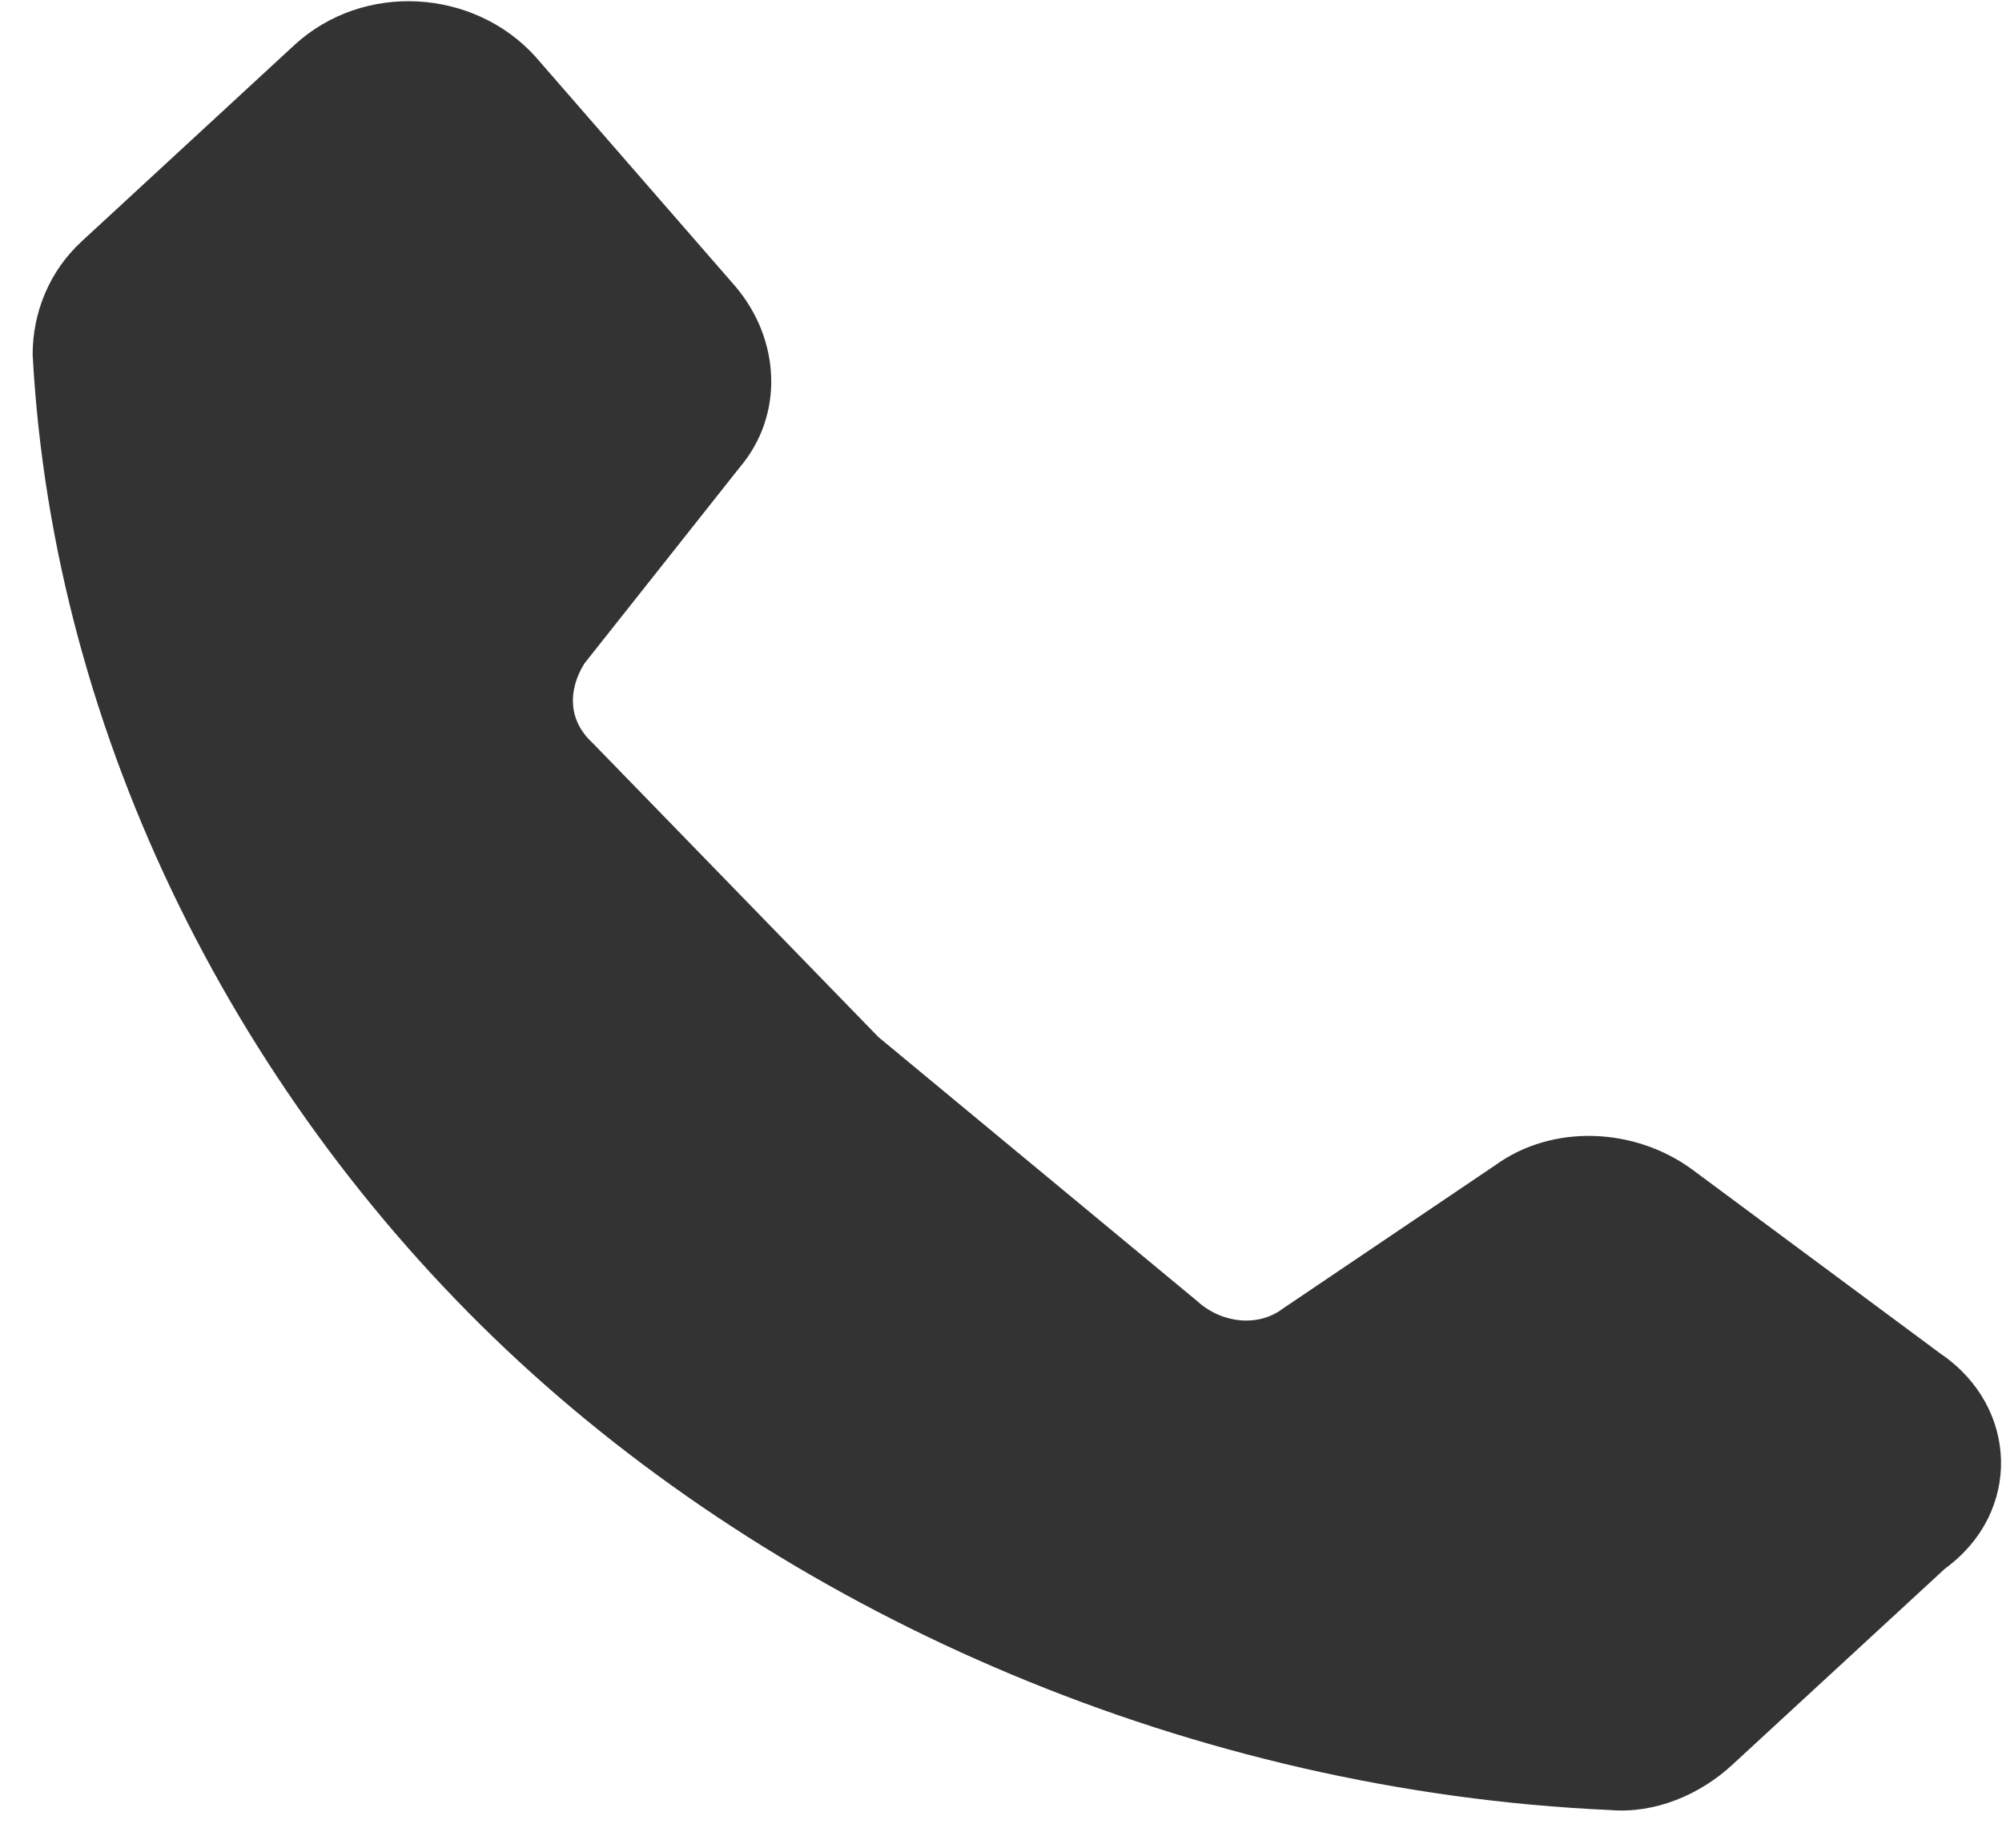
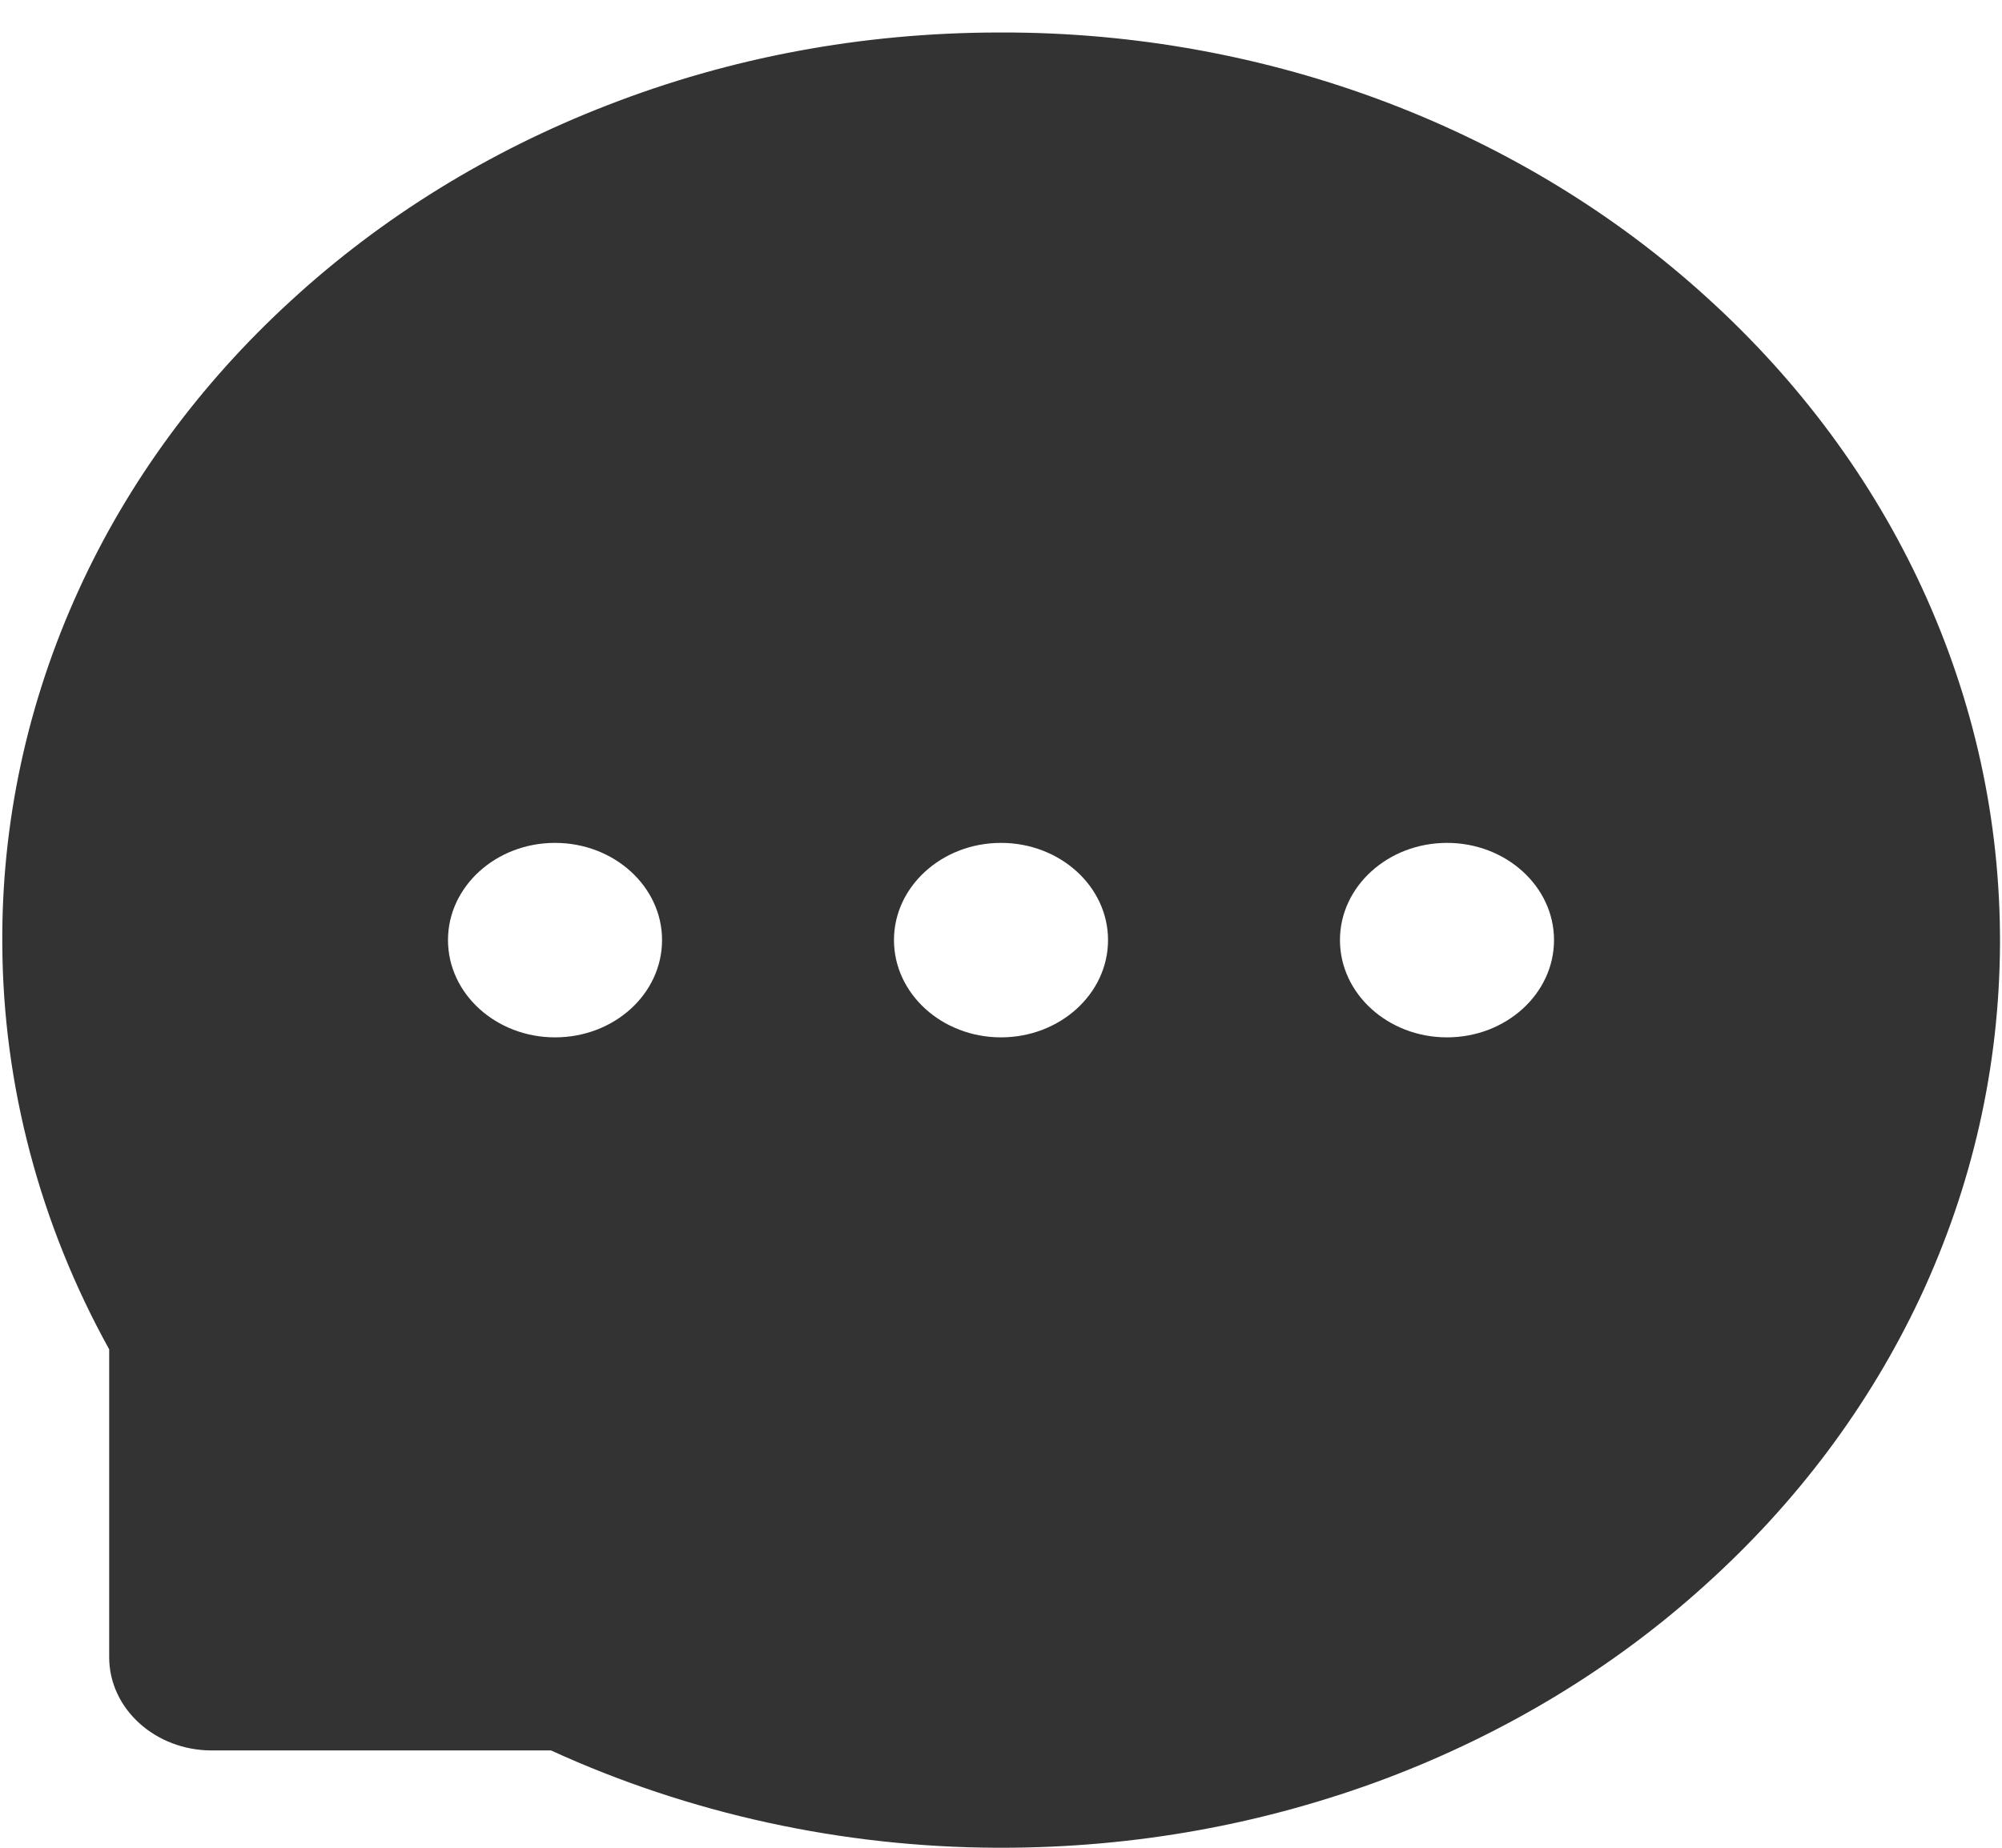
<svg xmlns="http://www.w3.org/2000/svg" version="1.1" width="13px" height="12px">
-   <g transform="matrix(1 0 0 1 -244 -142 )">
-     <path d="M 12.629 10.188  C 13.133 9.82  13.106 9.135  12.602 8.792  L 10.984 7.592  C 10.612 7.322  10.082 7.298  9.71 7.567  L 8.331 8.498  C 8.171 8.62  7.933 8.596  7.773 8.449  L 5.704 6.735  L 3.847 4.824  C 3.688 4.678  3.688 4.482  3.794 4.31  L 4.802 3.037  C 5.094 2.694  5.067 2.204  4.776 1.861  L 3.476 0.367  C 3.078 -0.073  2.361 -0.122  1.91 0.294  L 0.531 1.567  C 0.318 1.763  0.212 2.033  0.212 2.302  C 0.345 4.8  1.565 7.176  3.369 8.841  C 5.173 10.506  7.747 11.633  10.453 11.755  C 10.745 11.78  11.037 11.657  11.249 11.461  L 12.629 10.188  Z " fill-rule="nonzero" fill="#333333" stroke="none" transform="matrix(1 0 0 1 244 142 )" />
+   <g transform="matrix(1 0 0 1 -186 -141 )">
+     <path d="M 12.987 6.132  C 12.99 5.33  12.819 4.553  12.482 3.821  C 12.157 3.116  11.683 2.476  11.088 1.936  C 10.494 1.394  9.789 0.964  9.013 0.668  C 8.218 0.365  7.363 0.209  6.5 0.211  L 6.471 0.211  C 5.593 0.214  4.744 0.372  3.945 0.683  C 3.175 0.981  2.477 1.412  1.889 1.953  C 1.3 2.492  0.831 3.13  0.511 3.832  C 0.178 4.561  0.009 5.343  0.015 6.133  C 0.019 7.046  0.26 7.953  0.709 8.763  L 0.709 10.763  C 0.709 11.097  1.008 11.368  1.375 11.368  L 3.578 11.368  C 4.476 11.779  5.467 11.996  6.472 12  L 6.503 12  C 7.371 12  8.211 11.847  9.003 11.549  C 9.775 11.257  10.478 10.832  11.07 10.296  C 11.668 9.758  12.138 9.129  12.468 8.428  C 12.808 7.701  12.983 6.929  12.987 6.132  Z M 4.299 6.105  C 4.299 6.454  3.989 6.737  3.604 6.737  C 3.221 6.737  2.909 6.454  2.909 6.105  C 2.909 5.757  3.221 5.474  3.604 5.474  C 3.987 5.474  4.299 5.757  4.299 6.105  Z M 7.195 6.105  C 7.195 6.454  6.883 6.737  6.5 6.737  C 6.117 6.737  5.805 6.454  5.805 6.105  C 5.805 5.757  6.117 5.474  6.5 5.474  C 6.883 5.474  7.195 5.757  7.195 6.105  Z M 10.091 6.105  C 10.091 6.454  9.779 6.737  9.396 6.737  C 9.013 6.737  8.701 6.454  8.701 6.105  C 8.701 5.757  9.013 5.474  9.396 5.474  C 9.779 5.474  10.091 5.757  10.091 6.105  Z " fill-rule="nonzero" fill="#333333" stroke="none" transform="matrix(1 0 0 1 186 141 )" />
  </g>
</svg>
